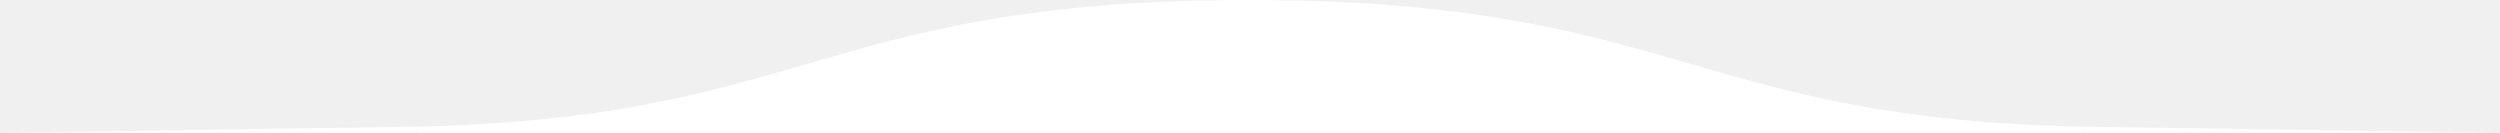
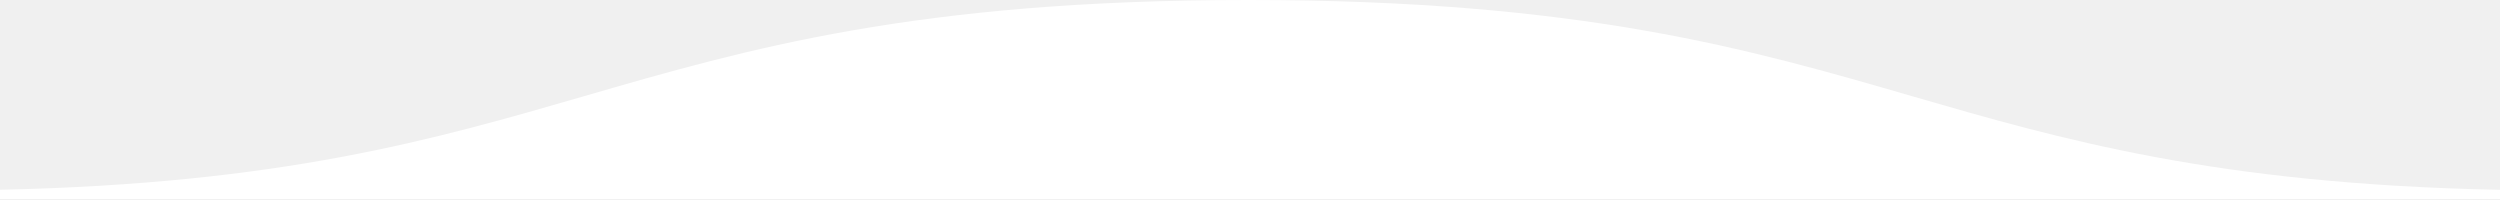
- <svg xmlns="http://www.w3.org/2000/svg" width="1920" height="102" viewBox="0 0 1920 102" fill="none">
-   <mask id="mask0_1004_306" style="mask-type:alpha" maskUnits="userSpaceOnUse" x="0" y="0" width="1920" height="102">
-     <rect width="1920" height="102" fill="#D9D9D9" />
+ <svg xmlns="http://www.w3.org/2000/svg" width="1280" height="102" viewBox="0 0 1280 102" fill="none">
+   <mask id="mask0_1011_298" style="mask-type:alpha" maskUnits="userSpaceOnUse" x="0" y="0" width="1280" height="102">
+     <rect width="1280" height="102" fill="#D9D9D9" />
  </mask>
-   <g mask="url(#mask0_1004_306)">
-     <path d="M1600 97.292C1454.41 94.355 1375.54 71.498 1299.1 49.34C1215.51 25.067 1129.1 0 958.99 0C788.88 0 702.51 25.067 618.91 49.34C542.82 71.403 464.32 94.147 320 97.254V102.099H1600V97.301V97.292Z" fill="white" />
-     <path d="M320 102.099V97.254L0 102.099H320Z" fill="white" />
-     <path d="M1600 97.301V102.099H1920L1600 97.301Z" fill="white" />
+   <g mask="url(#mask0_1011_298)">
+     <path d="M1280 97.197C1134.41 94.263 1055.54 71.428 979.1 49.292C895.51 25.042 809.1 0 638.99 0C468.88 0 382.51 25.042 298.91 49.292C222.82 71.334 144.32 94.055 0 97.159V102H1280V97.207V97.197Z" fill="white" />
  </g>
</svg>
